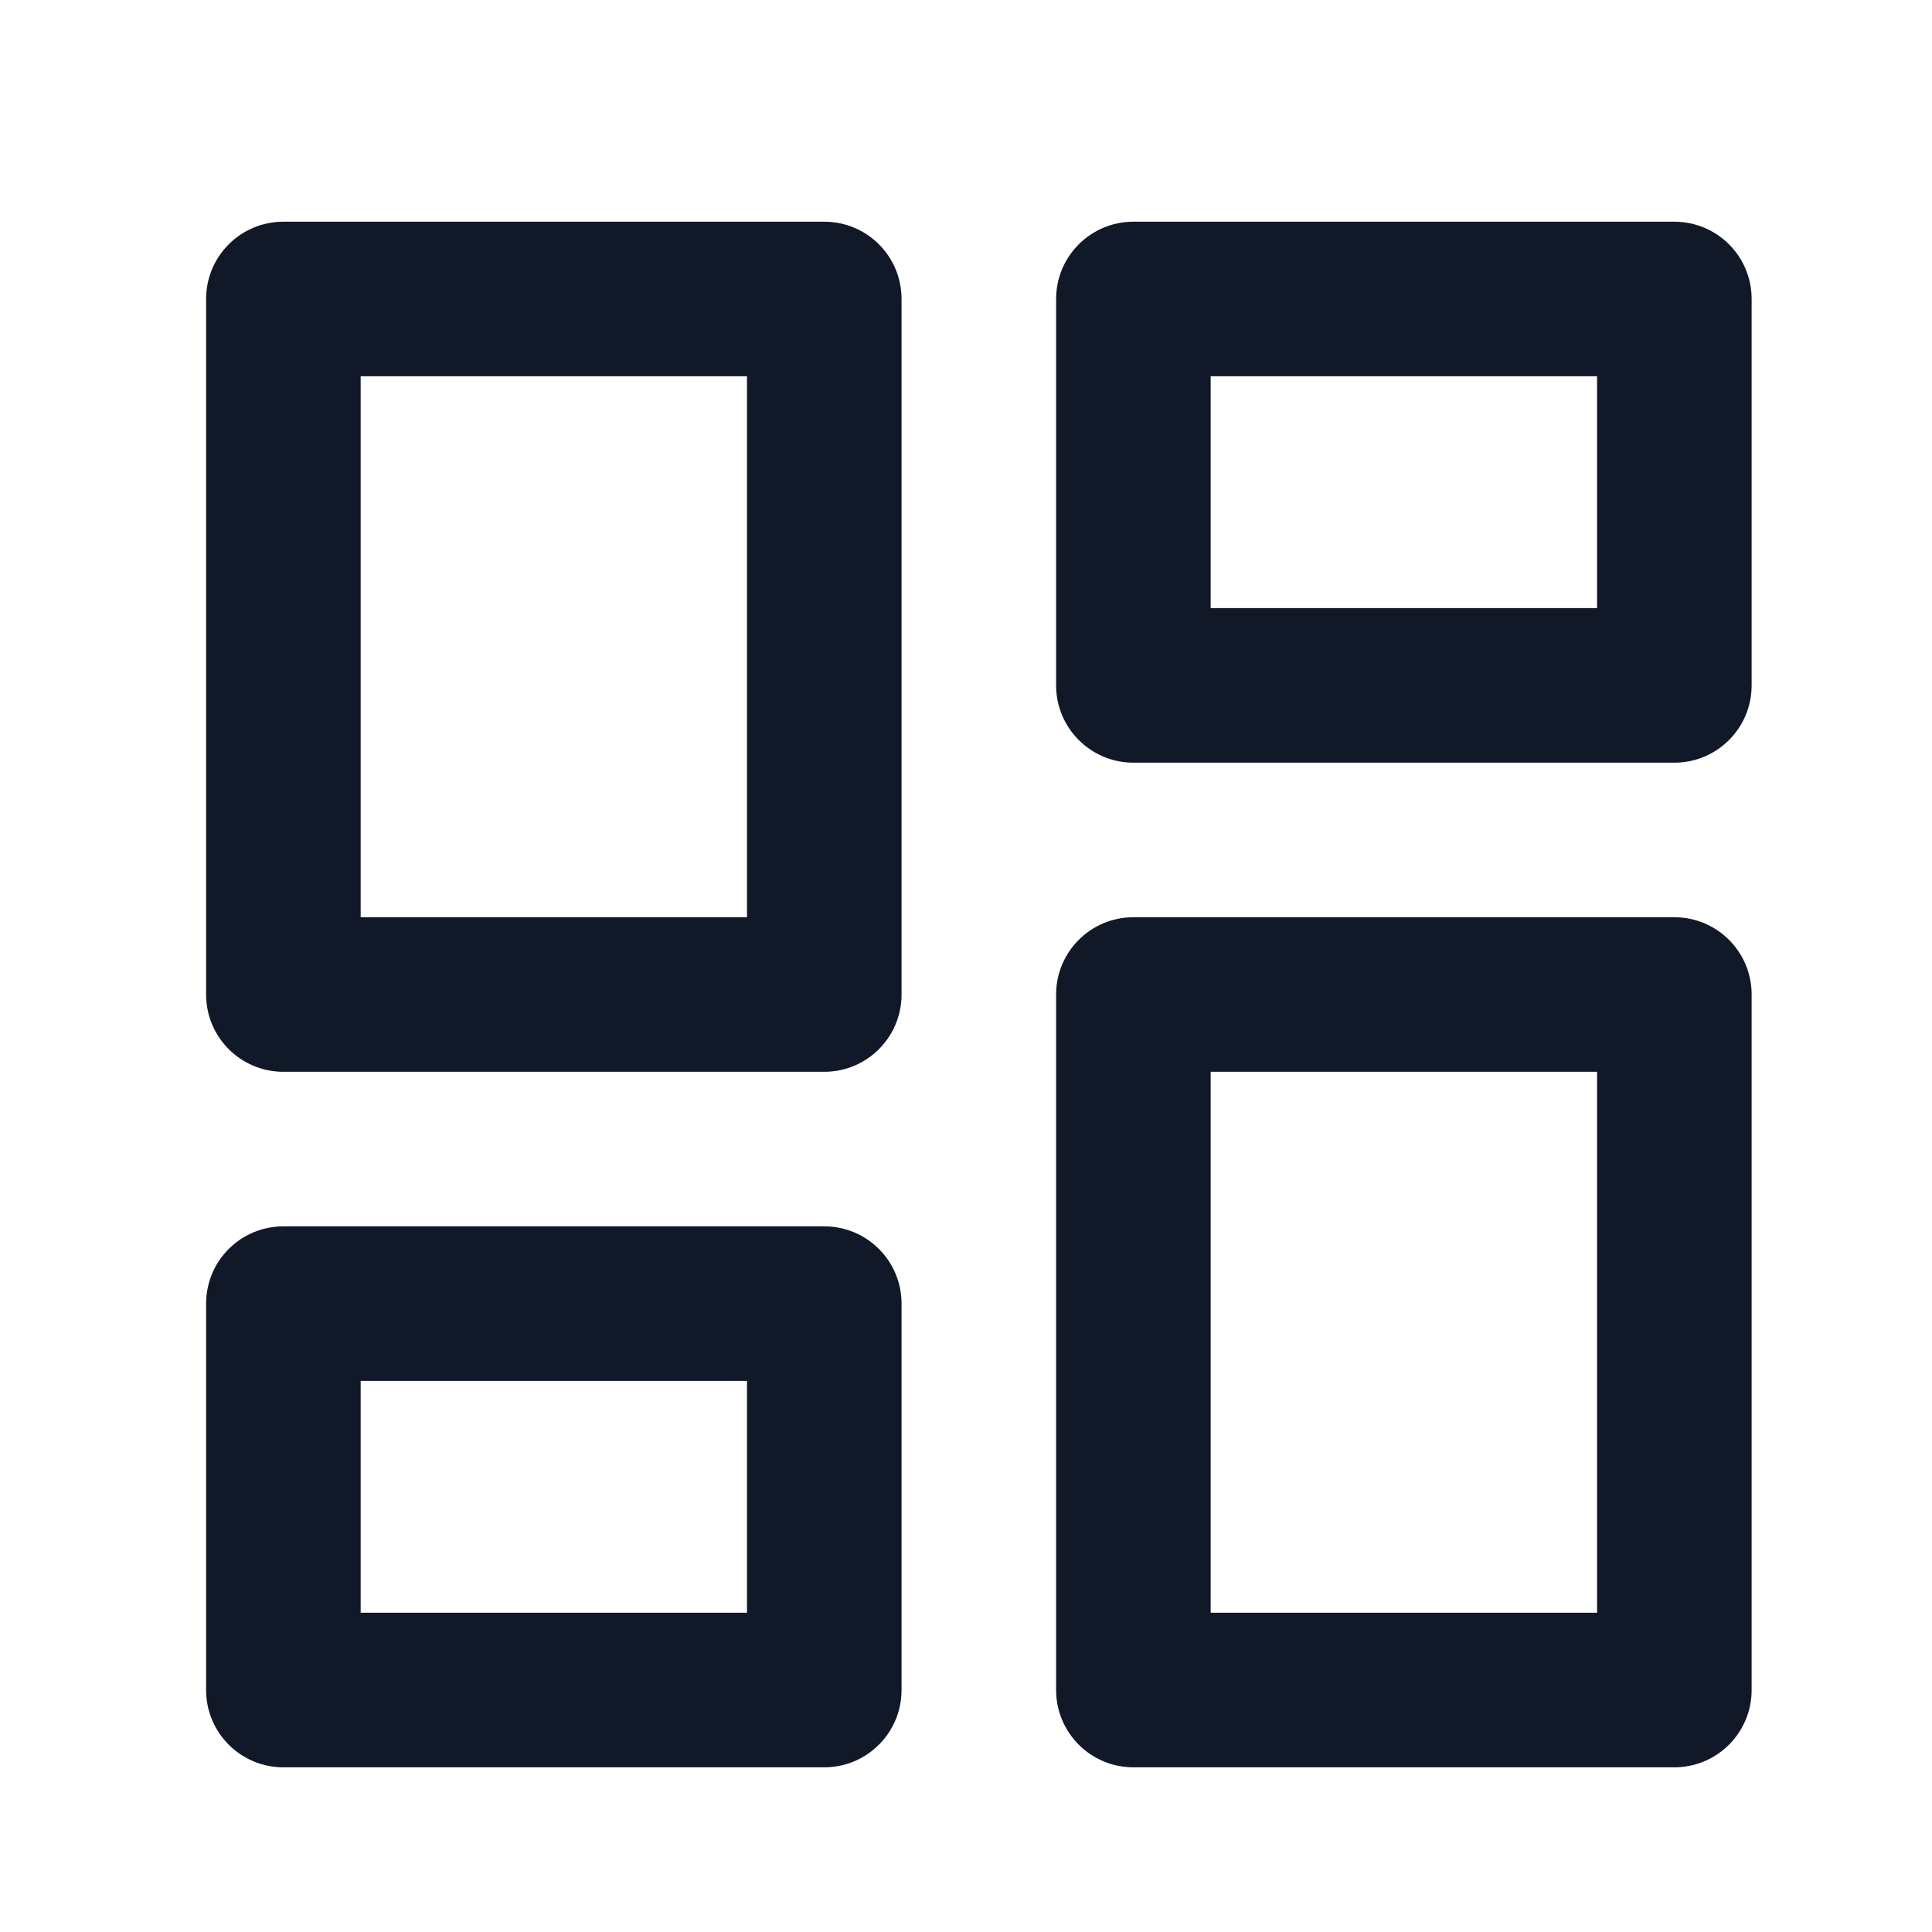
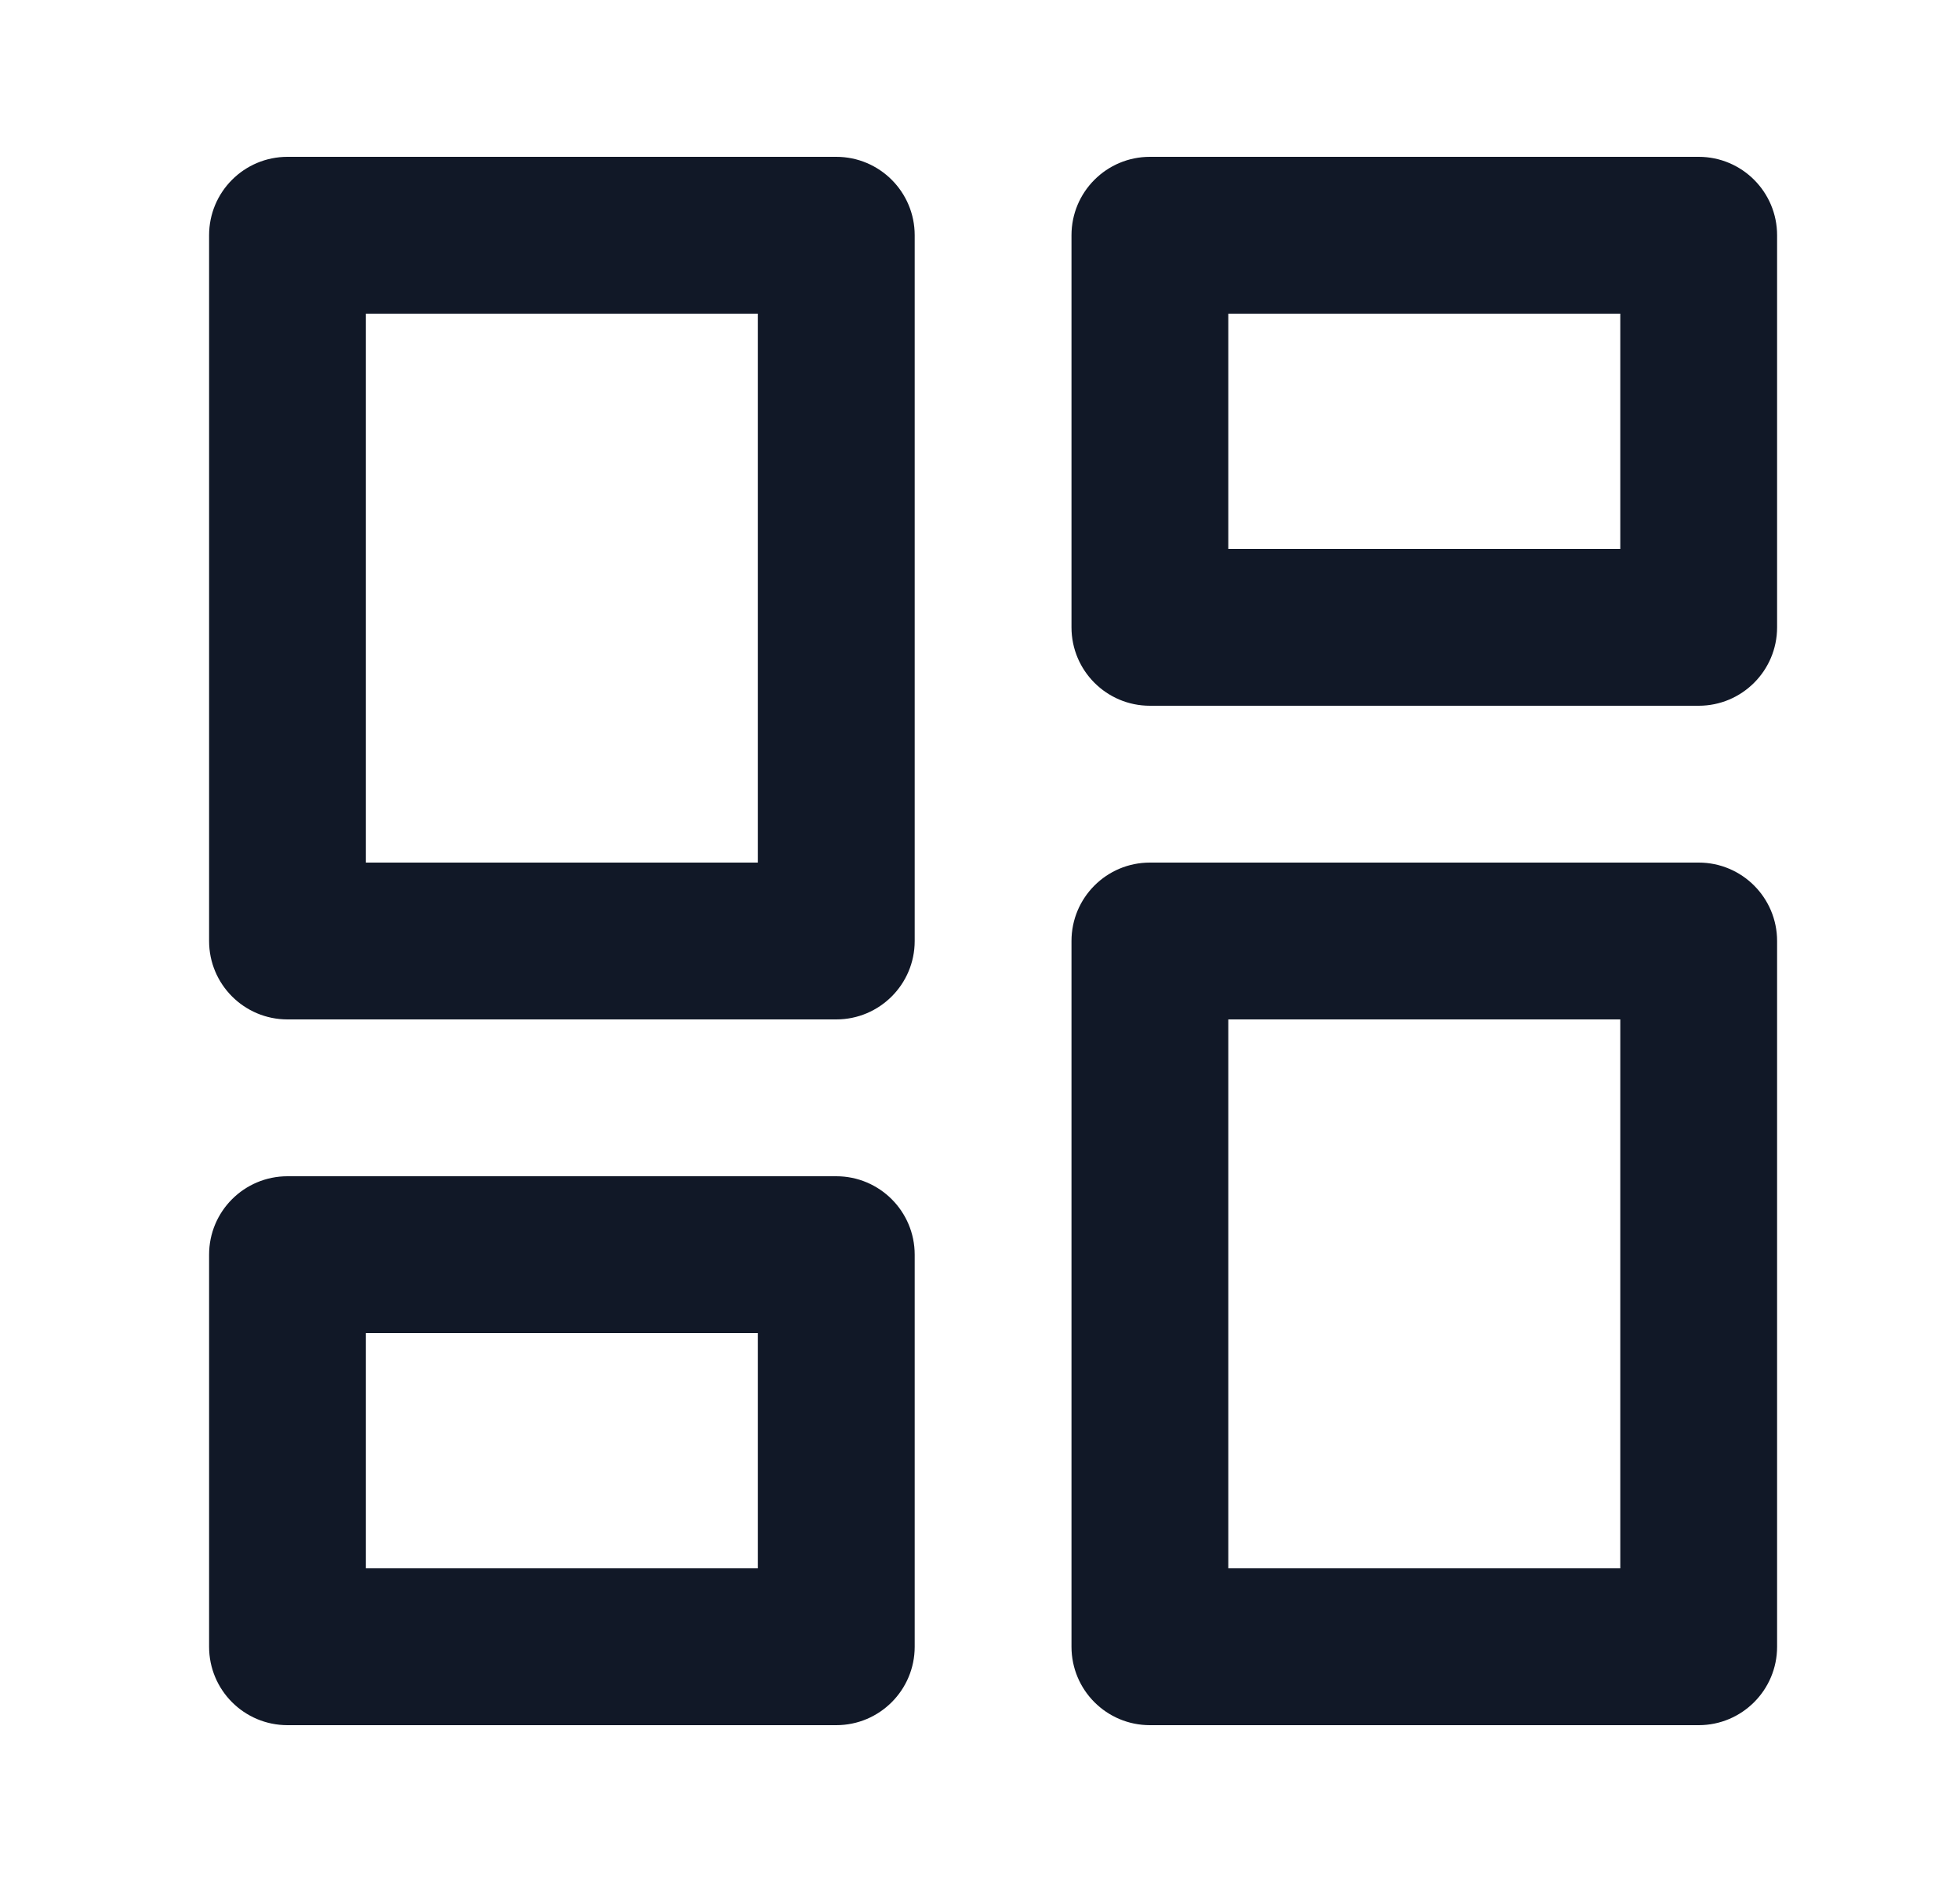
- <svg xmlns="http://www.w3.org/2000/svg" width="25" height="25" viewBox="0 0 25 25" fill="none">
-   <path fill-rule="evenodd" clip-rule="evenodd" d="M2.667 3.869C2.667 3.316 3.114 2.869 3.667 2.869H10.666C11.219 2.869 11.666 3.316 11.666 3.869V12.869C11.666 13.421 11.219 13.869 10.666 13.869H3.667C3.114 13.869 2.667 13.421 2.667 12.869V3.869ZM4.667 4.869V11.869H9.666V4.869H4.667Z" fill="#111827" />
-   <path fill-rule="evenodd" clip-rule="evenodd" d="M13.666 3.869C13.666 3.316 14.114 2.869 14.666 2.869H21.666C22.219 2.869 22.666 3.316 22.666 3.869V8.869C22.666 9.421 22.219 9.869 21.666 9.869H14.666C14.114 9.869 13.666 9.421 13.666 8.869V3.869ZM15.666 4.869V7.869H20.666V4.869H15.666Z" fill="#111827" />
-   <path fill-rule="evenodd" clip-rule="evenodd" d="M13.666 12.869C13.666 12.316 14.114 11.869 14.666 11.869H21.666C22.219 11.869 22.666 12.316 22.666 12.869V21.869C22.666 22.421 22.219 22.869 21.666 22.869H14.666C14.114 22.869 13.666 22.421 13.666 21.869V12.869ZM15.666 13.869V20.869H20.666V13.869H15.666Z" fill="#111827" />
-   <path fill-rule="evenodd" clip-rule="evenodd" d="M2.667 16.869C2.667 16.316 3.114 15.869 3.667 15.869H10.666C11.219 15.869 11.666 16.316 11.666 16.869V21.869C11.666 22.421 11.219 22.869 10.666 22.869H3.667C3.114 22.869 2.667 22.421 2.667 21.869V16.869ZM4.667 17.869V20.869H9.666V17.869H4.667Z" fill="#111827" />
+ <svg xmlns="http://www.w3.org/2000/svg" width="25" height="24" viewBox="0 0 25 24" fill="none">
+   <path fill-rule="evenodd" clip-rule="evenodd" d="M2.667 3C2.667 2.448 3.114 2 3.667 2H10.667C11.219 2 11.667 2.448 11.667 3V12C11.667 12.552 11.219 13 10.667 13H3.667C3.114 13 2.667 12.552 2.667 12V3ZM4.667 4V11H9.667V4H4.667Z" fill="#111827" />
+   <path fill-rule="evenodd" clip-rule="evenodd" d="M13.667 3C13.667 2.448 14.114 2 14.667 2H21.667C22.219 2 22.667 2.448 22.667 3V8C22.667 8.552 22.219 9 21.667 9H14.667C14.114 9 13.667 8.552 13.667 8V3ZM15.667 4V7H20.667V4H15.667Z" fill="#111827" />
+   <path fill-rule="evenodd" clip-rule="evenodd" d="M13.667 12C13.667 11.448 14.114 11 14.667 11H21.667C22.219 11 22.667 11.448 22.667 12V21C22.667 21.552 22.219 22 21.667 22H14.667C14.114 22 13.667 21.552 13.667 21V12ZM15.667 13V20H20.667V13H15.667Z" fill="#111827" />
+   <path fill-rule="evenodd" clip-rule="evenodd" d="M2.667 16C2.667 15.448 3.114 15 3.667 15H10.667C11.219 15 11.667 15.448 11.667 16V21C11.667 21.552 11.219 22 10.667 22H3.667C3.114 22 2.667 21.552 2.667 21V16ZM4.667 17V20H9.667V17H4.667Z" fill="#111827" />
</svg>
